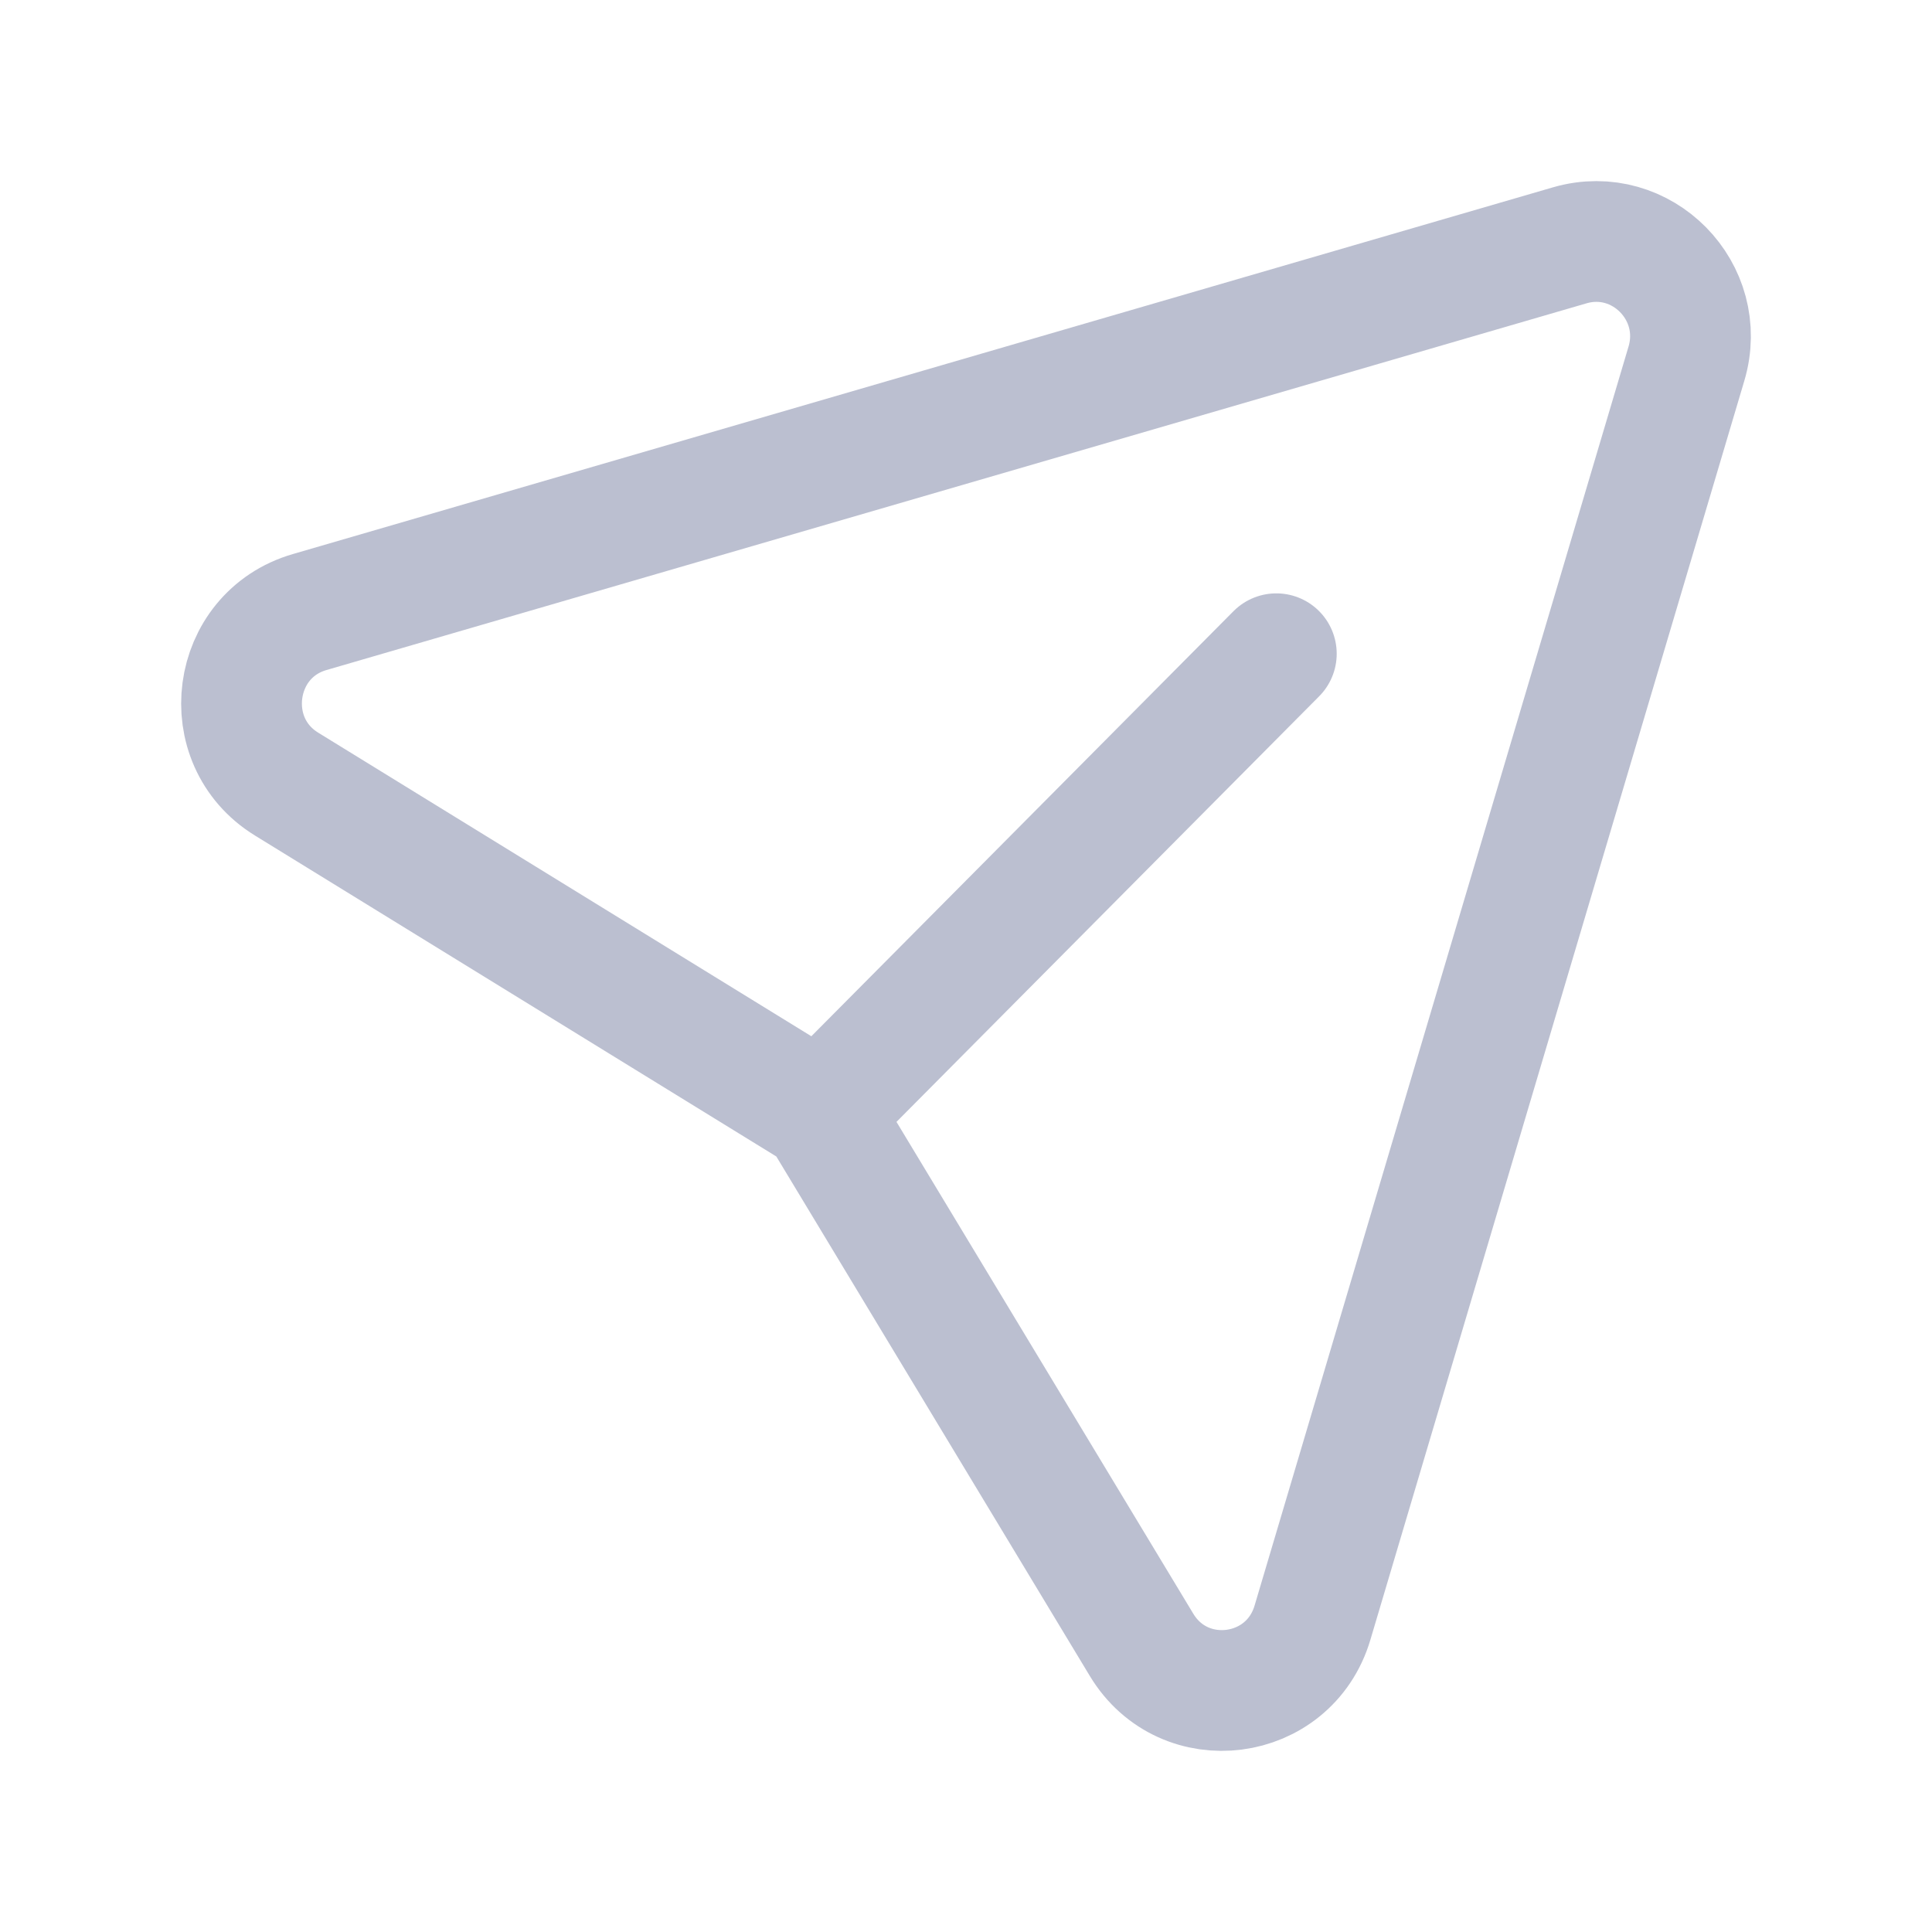
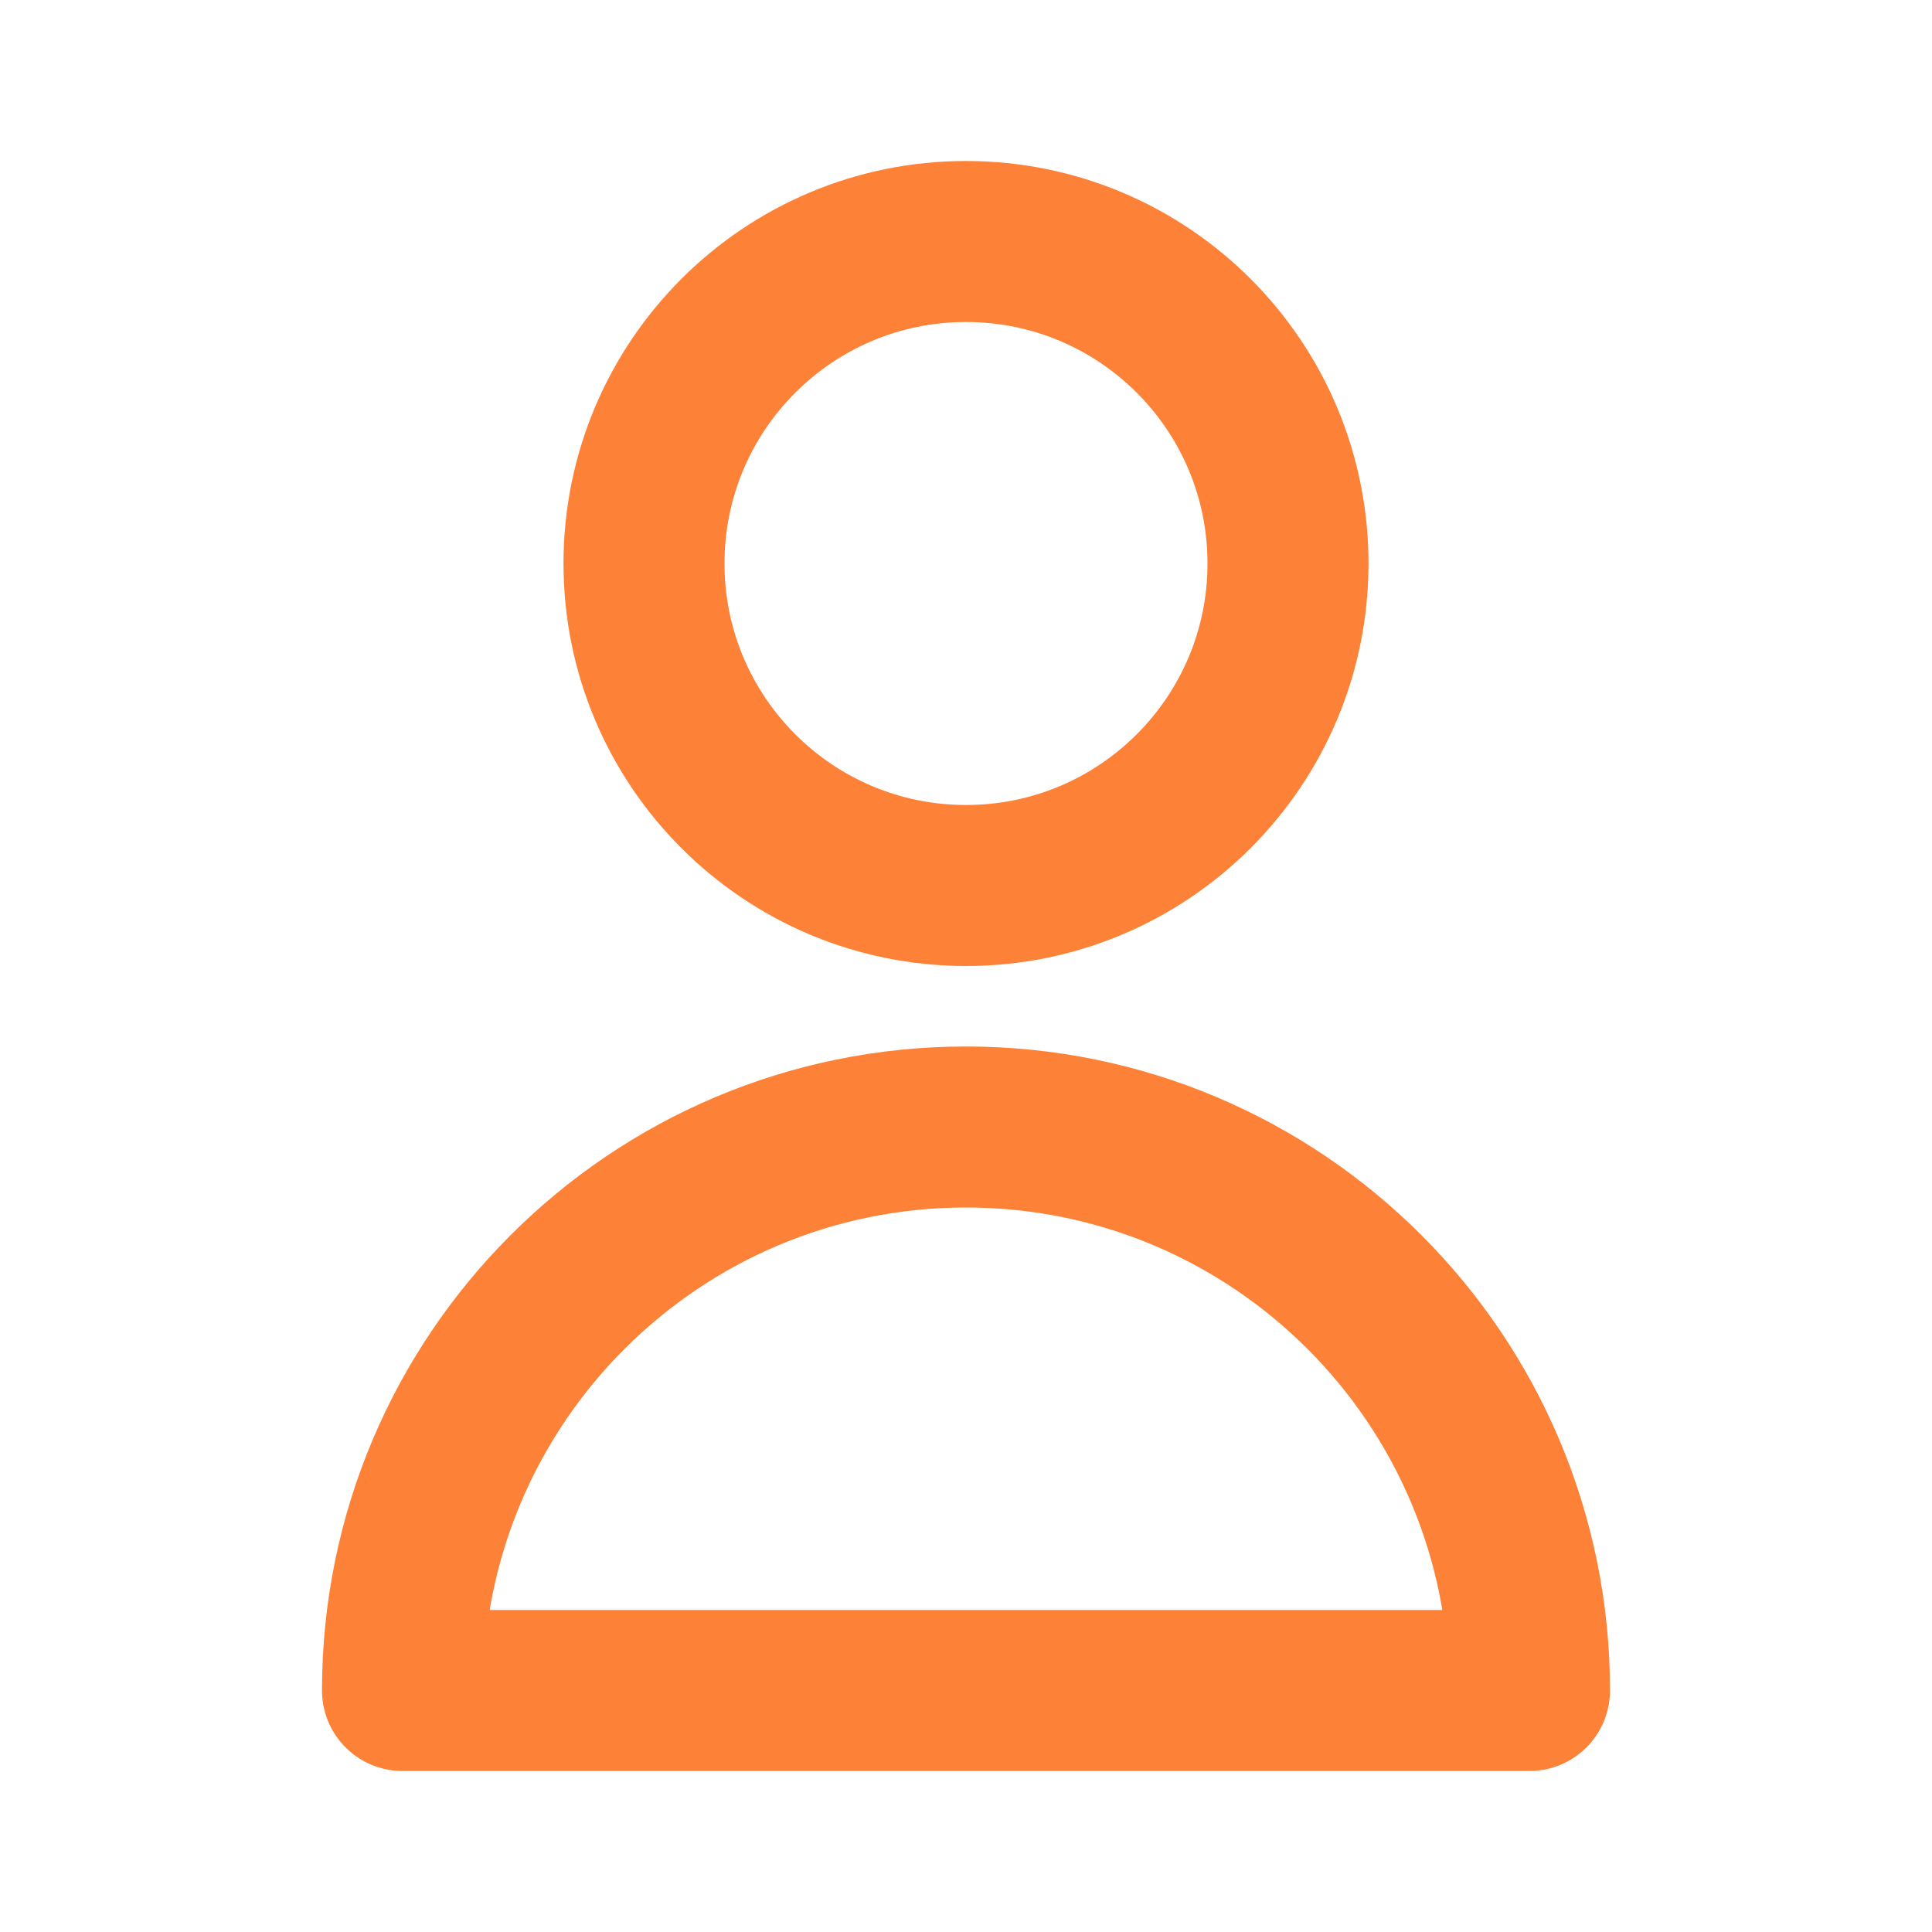
- <svg xmlns="http://www.w3.org/2000/svg" width="24" height="24" viewBox="0 0 24 24" fill="none">
-   <path d="M15.855 8.121L10.192 13.823L3.561 9.741C2.692 9.207 2.868 7.887 3.847 7.603L19.502 3.047C20.392 2.79 21.216 3.624 20.949 4.519L16.304 20.158C16.013 21.137 14.708 21.306 14.181 20.433L10.192 13.823" stroke="#BBBFD0" stroke-width="1.5" stroke-linecap="round" stroke-linejoin="round" />
+ <svg xmlns="http://www.w3.org/2000/svg" viewBox="0 0 24 24" fill="none">
+   <g id="SVGRepo_bgCarrier" stroke-width="0" />
+   <g id="SVGRepo_tracerCarrier" stroke-linecap="round" stroke-linejoin="round" />
+   <g id="SVGRepo_iconCarrier">
+     <path d="M16 7C16 9.209 14.209 11 12 11C9.791 11 8 9.209 8 7C8 4.791 9.791 3 12 3C14.209 3 16 4.791 16 7Z" stroke="#FD8136" stroke-width="2" stroke-linecap="round" stroke-linejoin="round" />
+     <path d="M12 14C8.134 14 5 17.134 5 21H19C19 17.134 15.866 14 12 14Z" stroke="#FD8136" stroke-width="2" stroke-linecap="round" stroke-linejoin="round" />
+   </g>
</svg>
